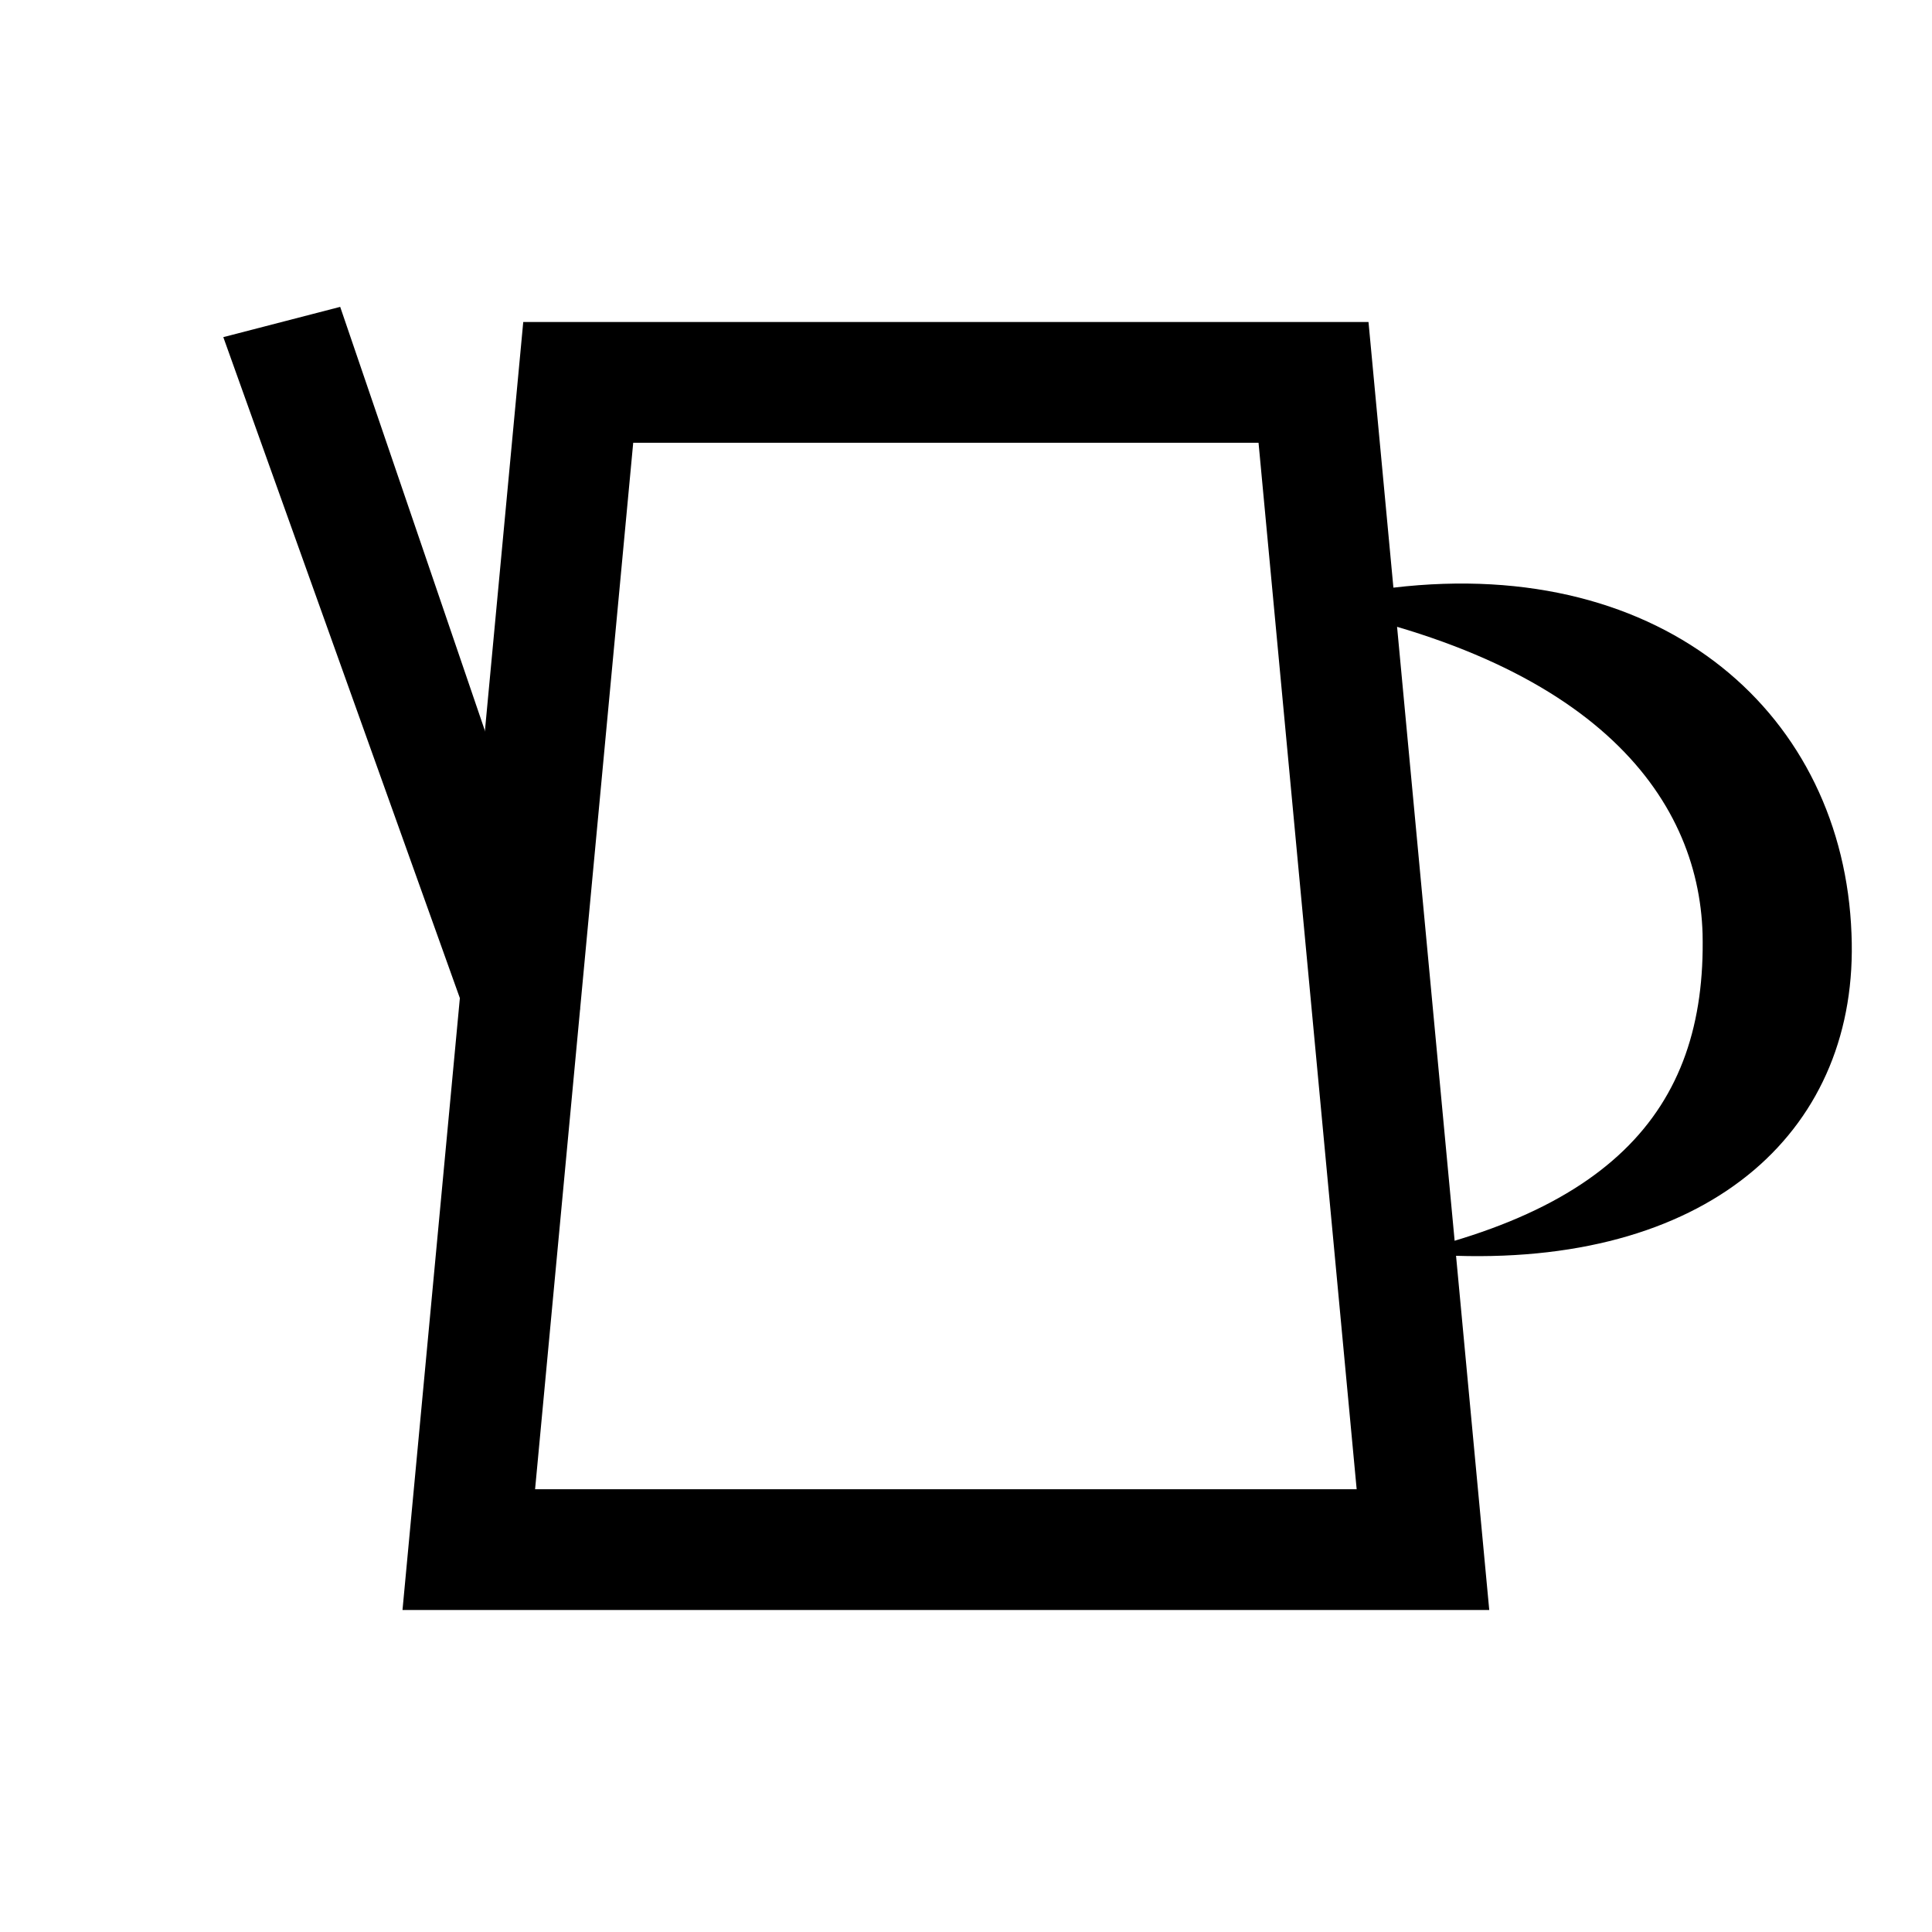
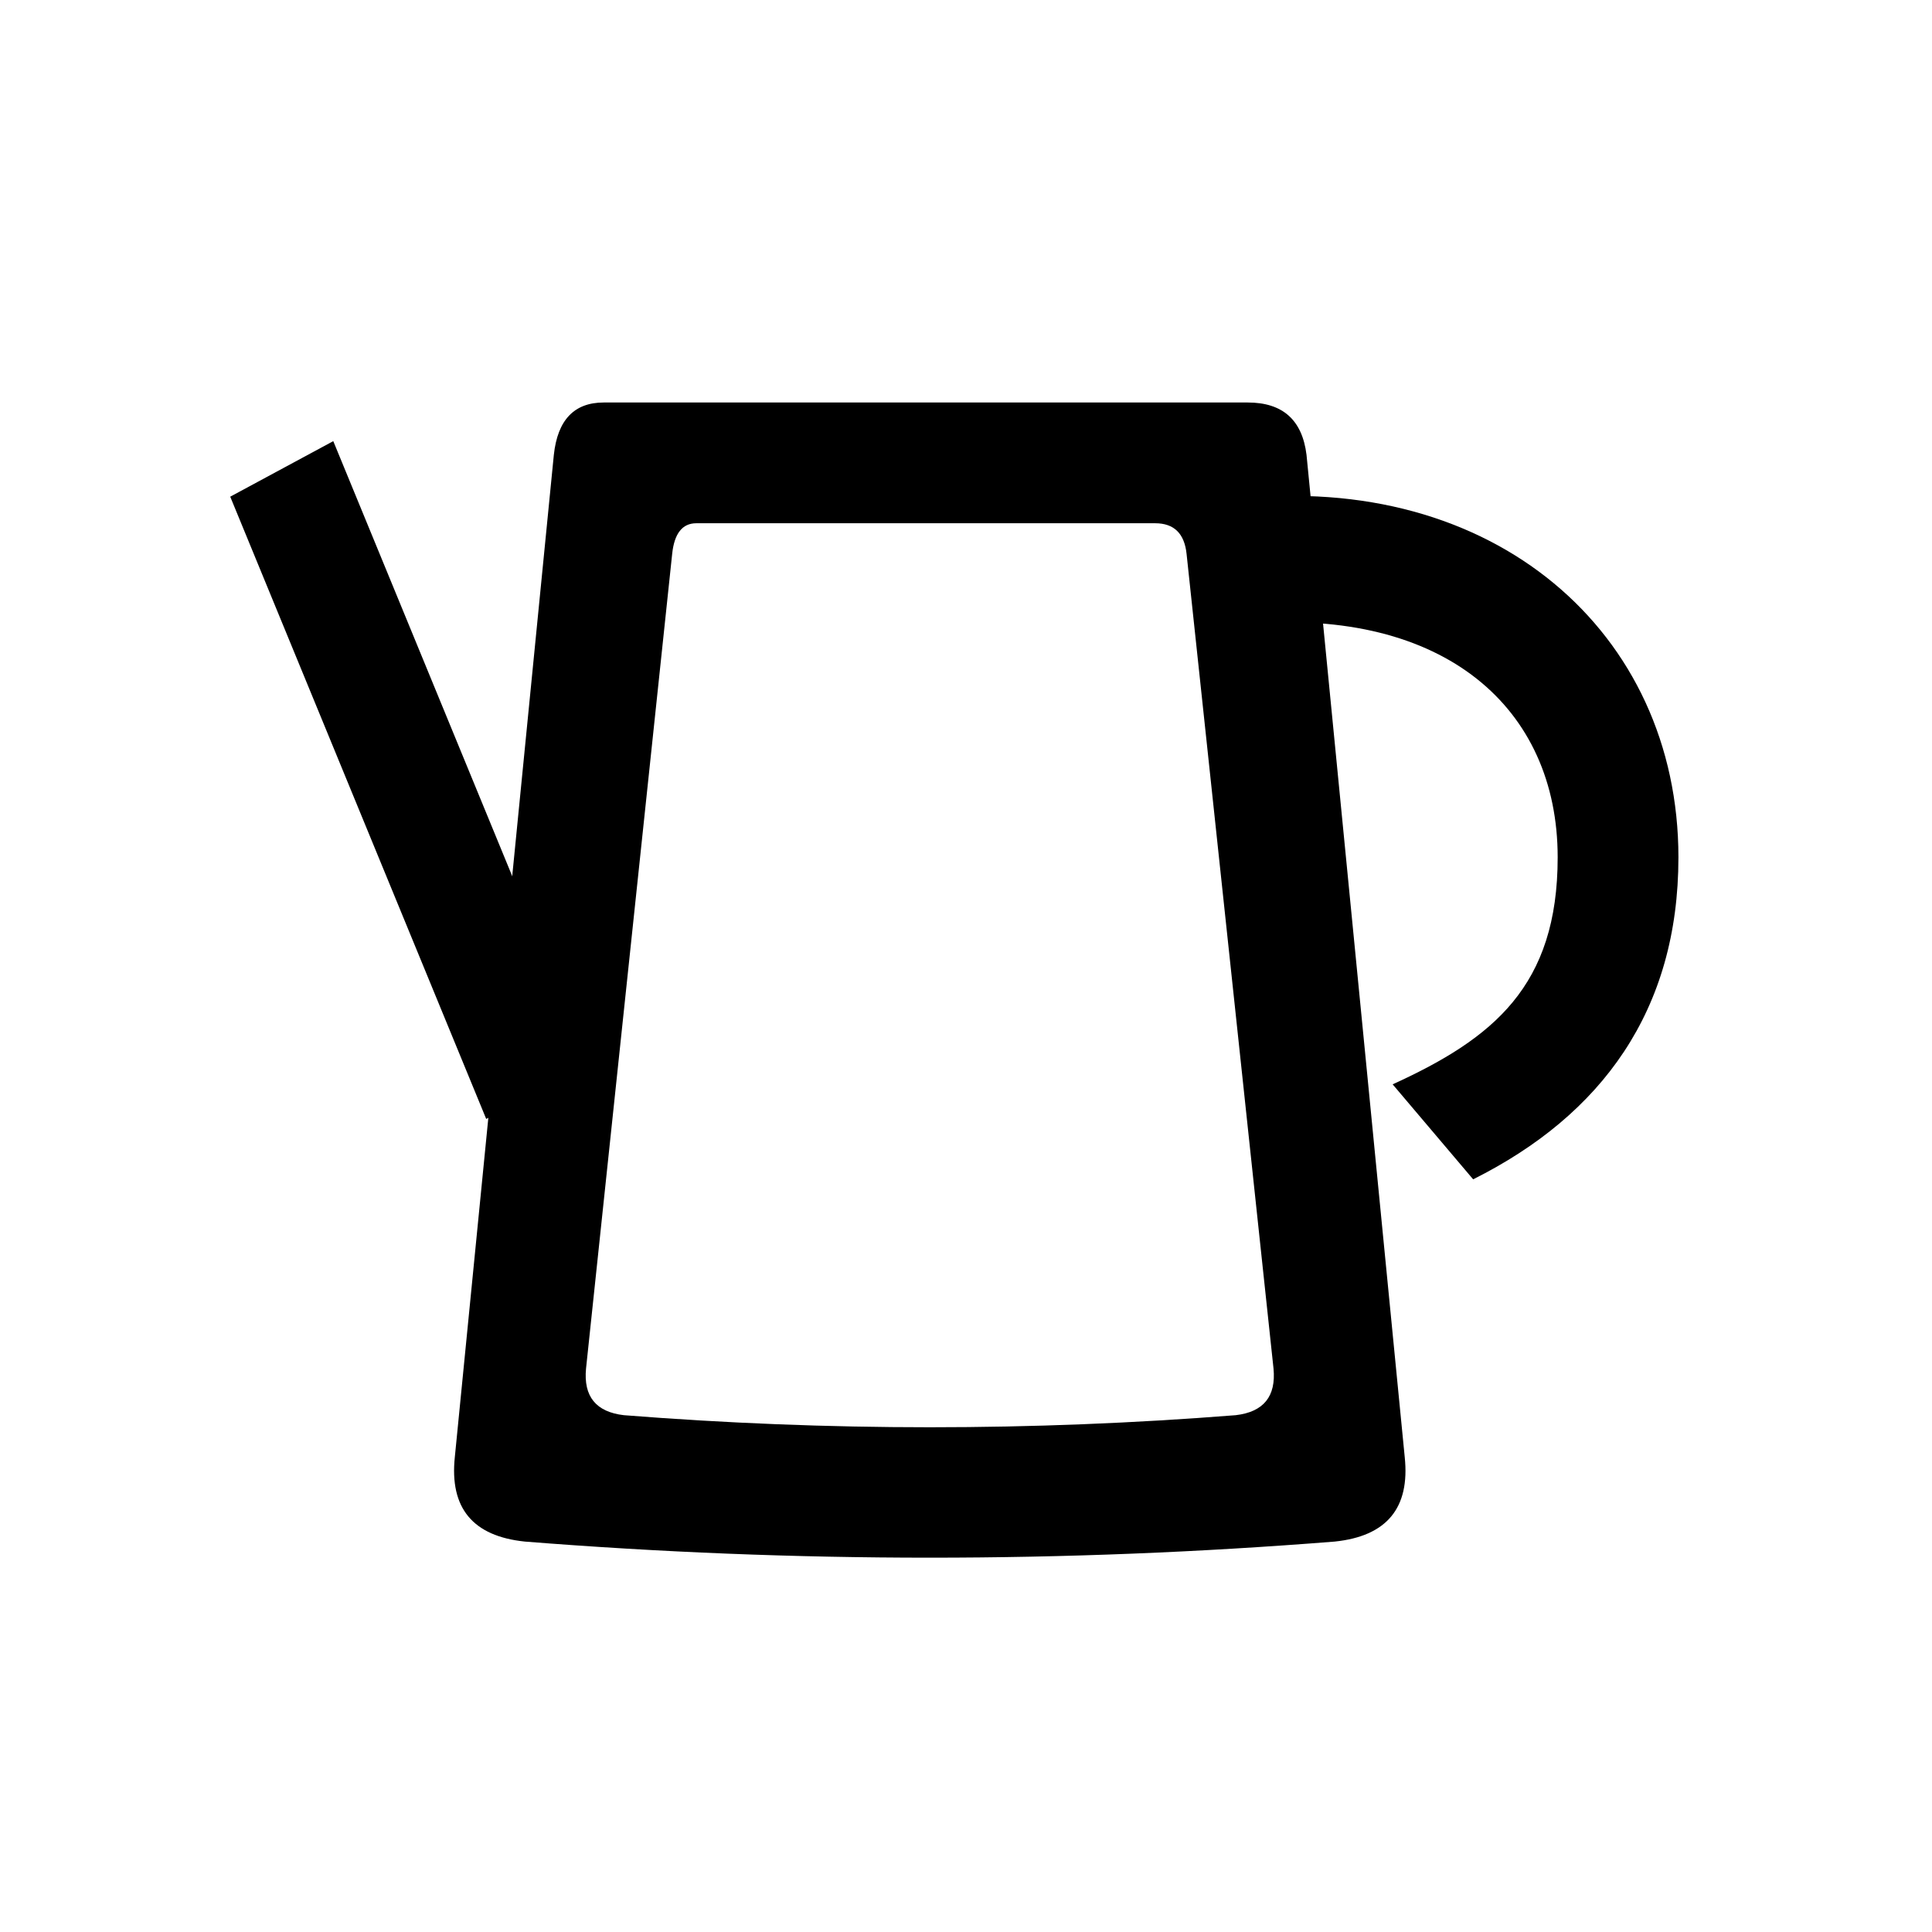
<svg xmlns="http://www.w3.org/2000/svg" width="24" height="24" viewBox="0 0 24 24">
-   <path d="m2.774 4.188 1.452-.376 2.98 8.728-1.493-.14ZM17.309 7.3C20.7 6.9 22.9 8.9 23 11.6c.1 2.4-1.7 4.1-4.912 4l-1.494.14C20 15.2 21.2 13.8 21.15 11.6c-.05-1.7-1.35-3.5-5.334-4.16Z" />
-   <path fill-rule="evenodd" d="M6.5 4H17l1.5 16H5Zm1.366 1.5h7.768l1.219 13H6.647Z" />
+   <path d="M2.86 6.17 4.14 5.48 7.32 13.21 6.04 13.90Z" />
+   <path d="M15.35 6.20C18.55 5.85 20.85 7.85 20.85 10.65C20.85 12.55 19.90 13.85 18.30 14.65L17.30 13.47C18.55 12.90 19.35 12.25 19.35 10.65C19.35 8.80 17.95 7.55 15.50 7.75Z" />
+   <path fill-rule="evenodd" d="M7.50 5.00H15.50Q16.15 5.00 16.23 5.65L17.45 18.10Q17.55 19.05 16.58 19.15Q11.55 19.55 6.52 19.15Q5.55 19.05 5.65 18.10L6.88 5.65Q6.95 5.00 7.50 5.00ZM8.65 6.50H14.35Q14.70 6.50 14.74 6.88L15.82 17.00Q15.87 17.52 15.35 17.58Q11.55 17.88 7.75 17.58Q7.23 17.52 7.28 17.00L8.35 6.88Q8.39 6.50 8.65 6.50Z" />
</svg>
